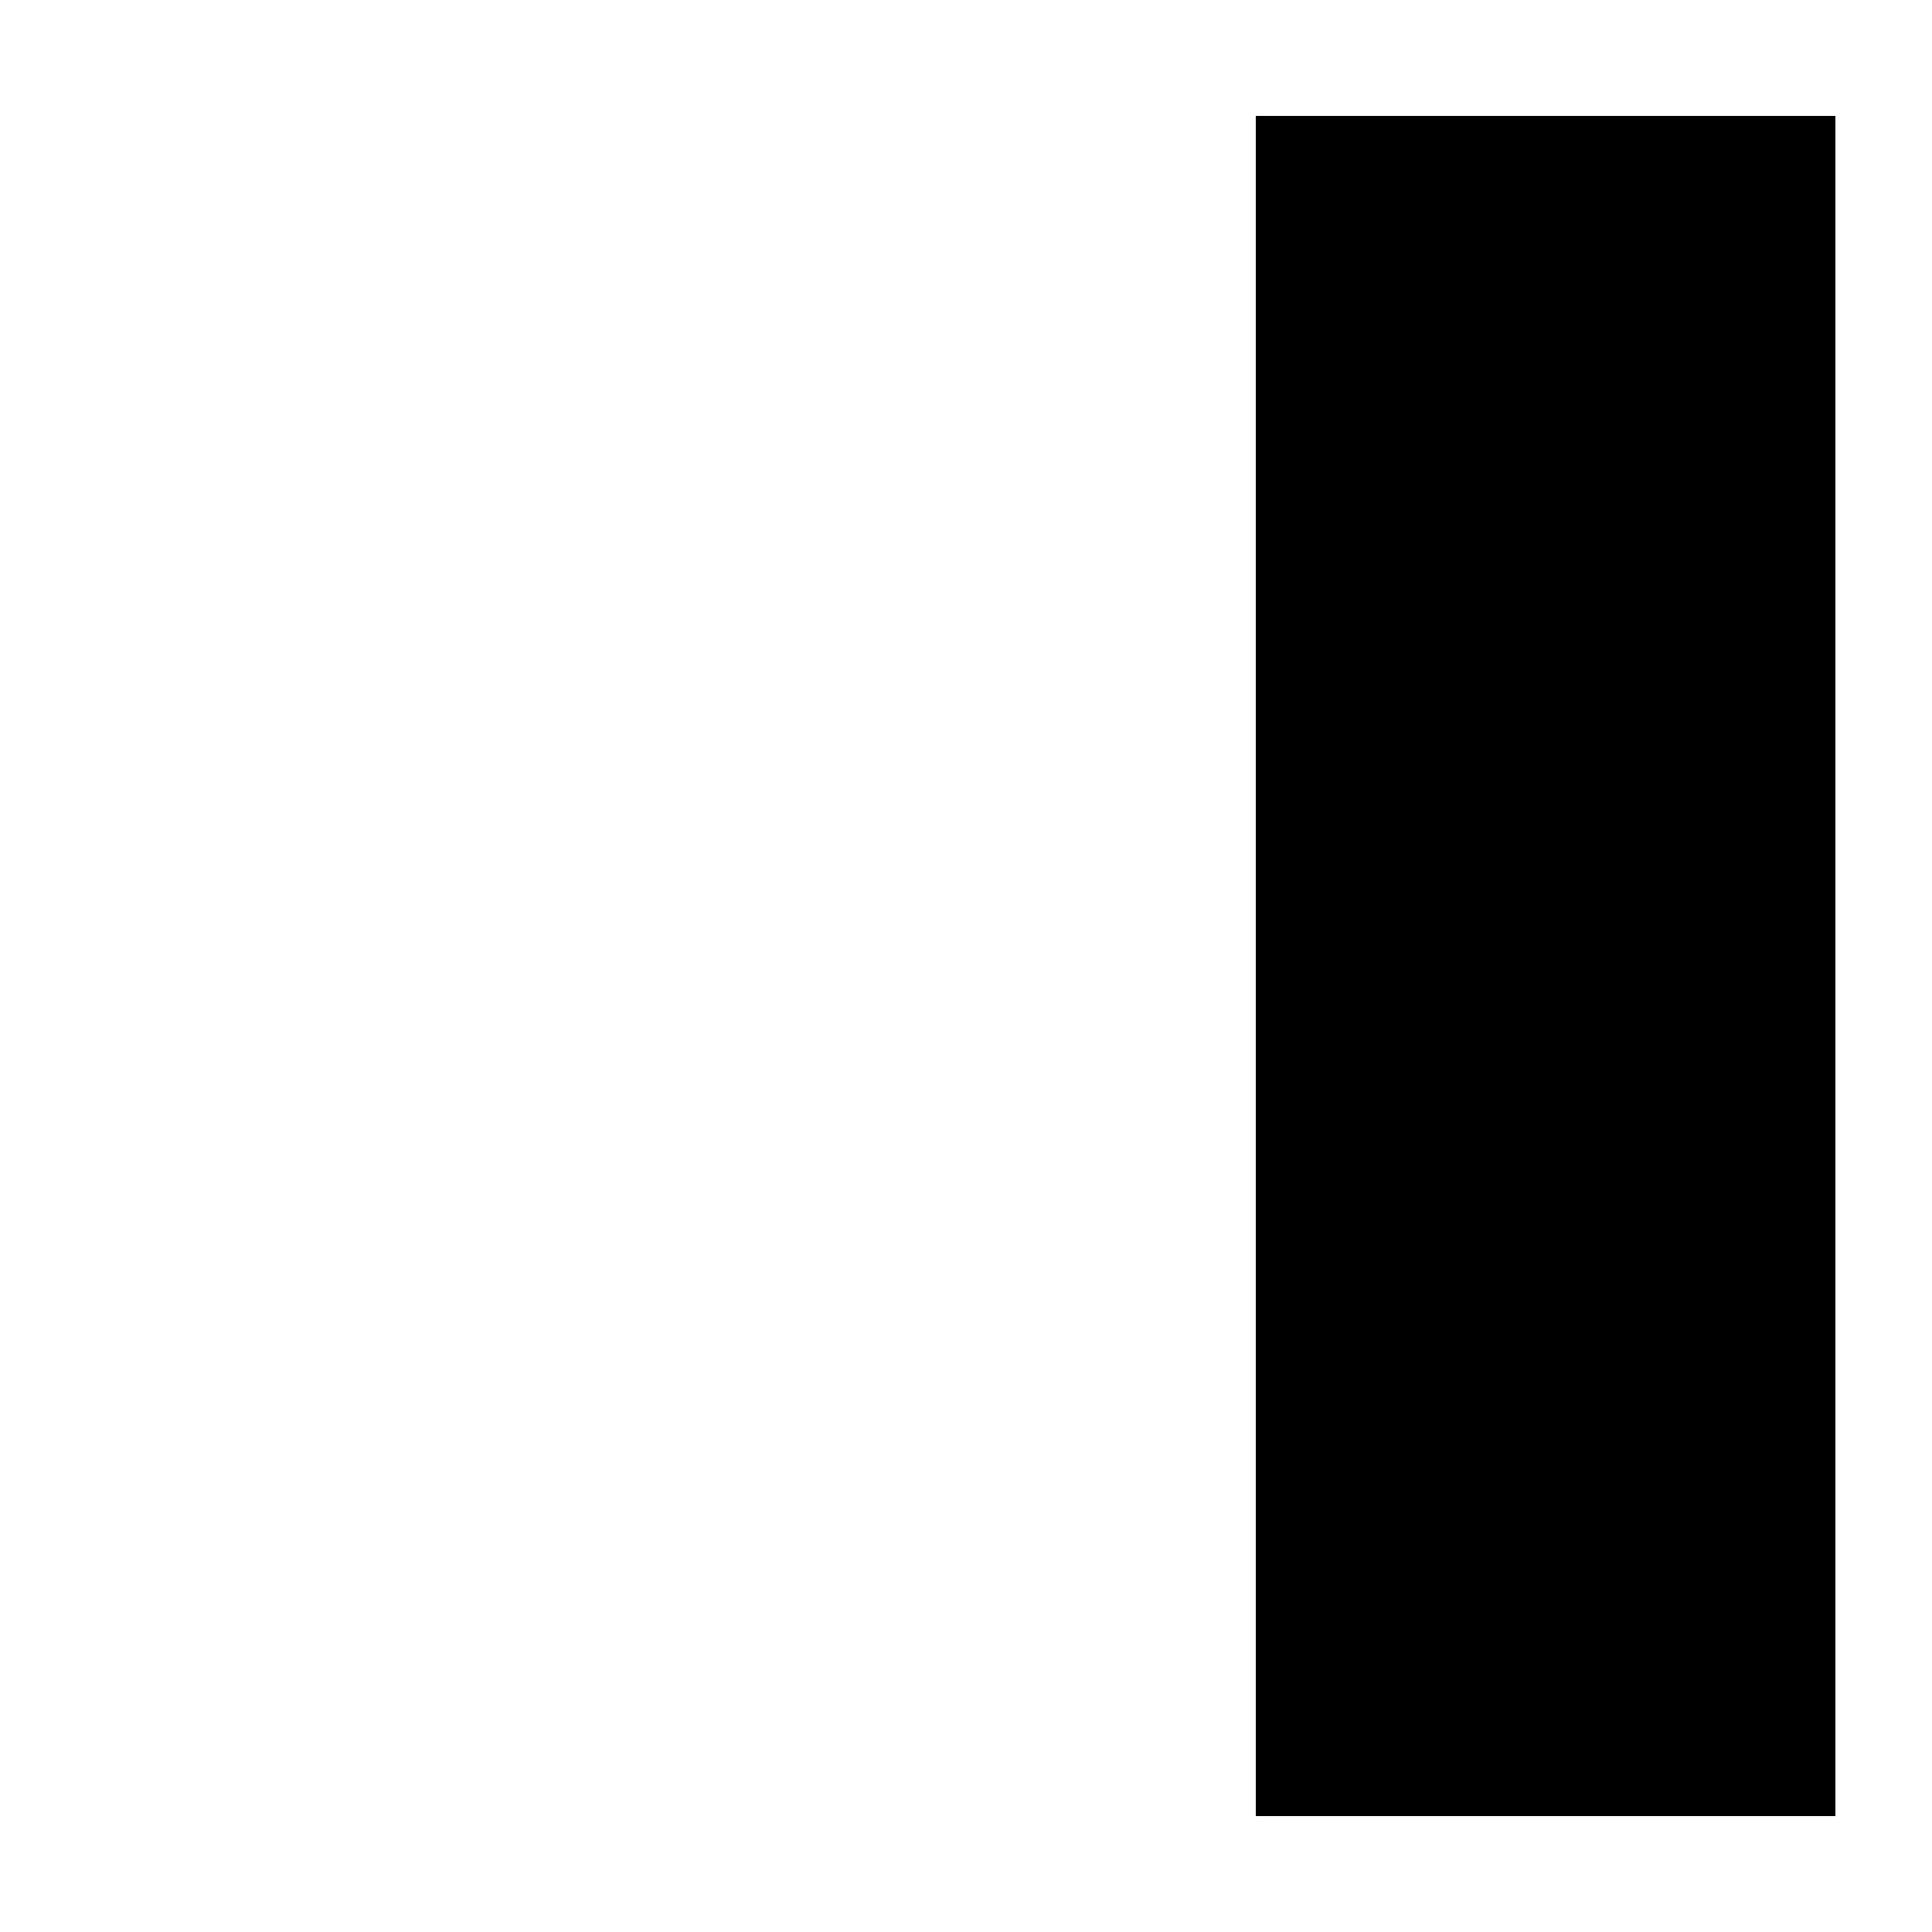
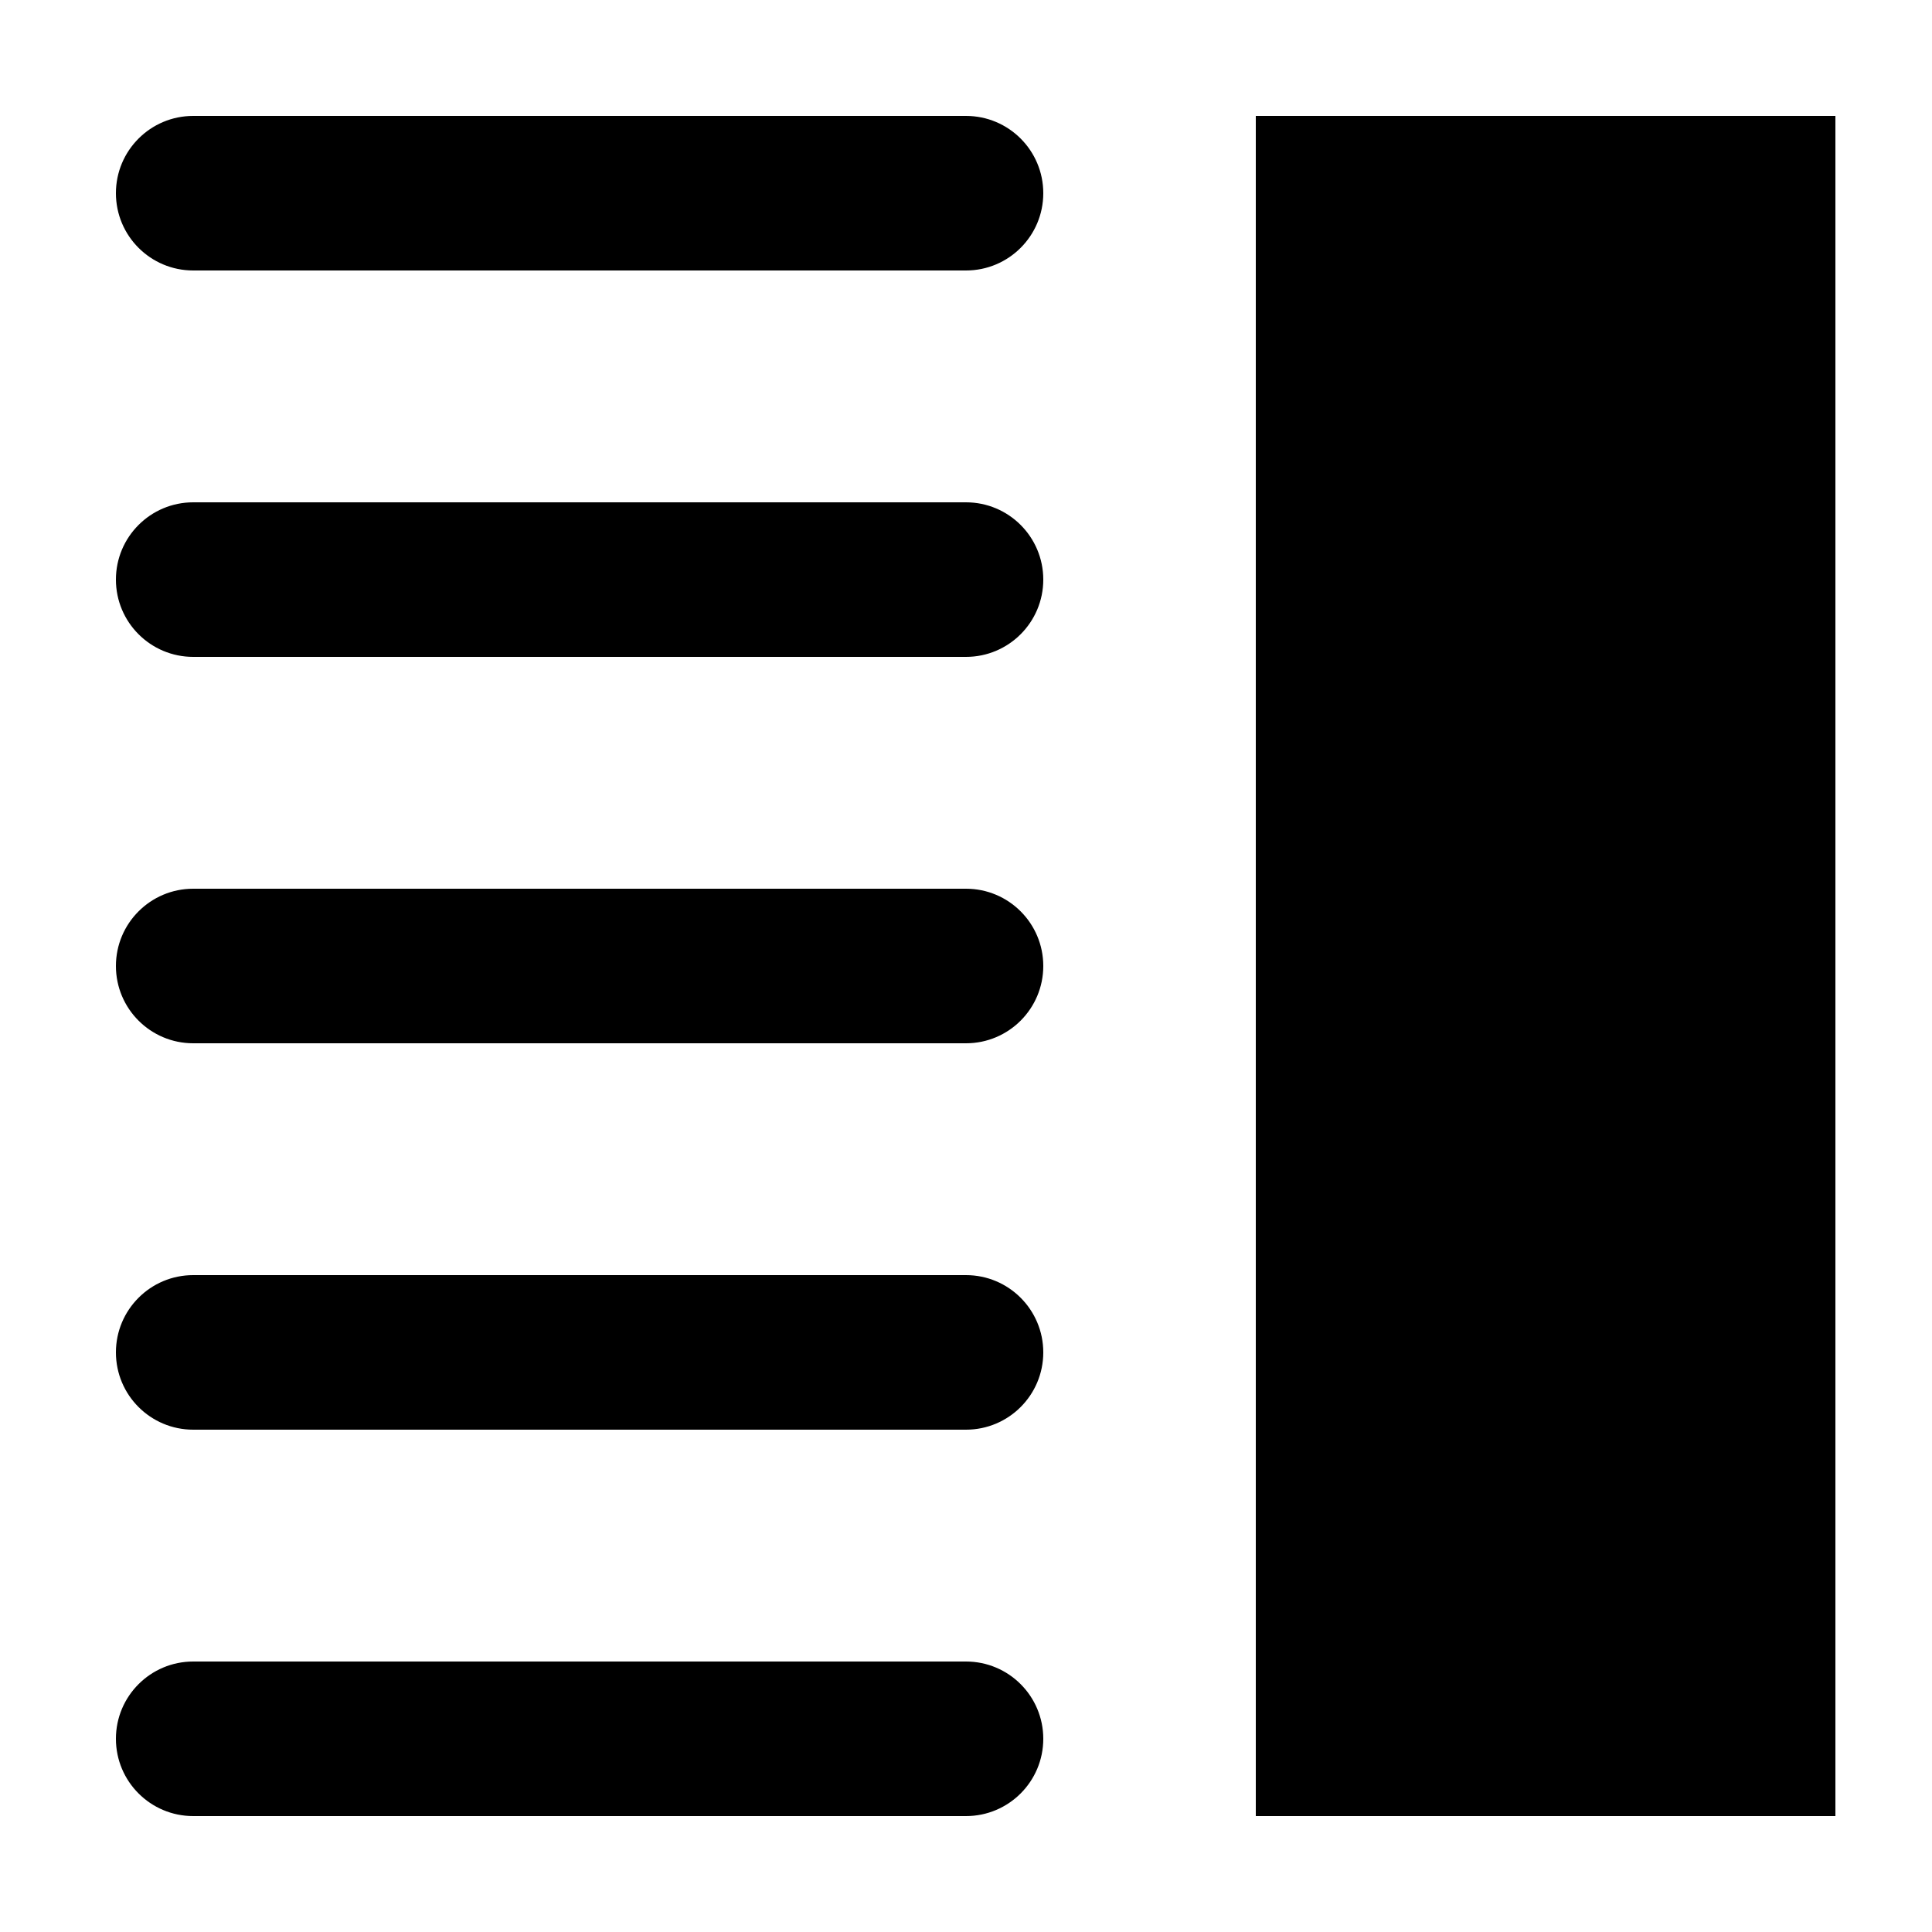
<svg xmlns="http://www.w3.org/2000/svg" viewBox="-1 -1 2 2" height="100px" width="100px">
  <g class="HaskellSvgIcons__preview" fill="black" stroke="none" stroke-width="0">
    <g>
-       <path fill="none" d="M -0.8,-0.88 A 8.0e-2,8.0e-2 0.0 1,0 -0.8,-0.72 L 0.0,-0.72 A 8.0e-2,8.0e-2 0.0 1,0 0.0,-0.88 Z" />
-       <path fill="none" d="M -0.8,-0.48 A 8.0e-2,8.0e-2 0.0 1,0 -0.8,-0.32 L 0.0,-0.32 A 8.0e-2,8.0e-2 0.0 1,0 0.0,-0.48 Z" />
-       <path fill="none" d="M -0.8,-8.0e-2 A 8.0e-2,8.0e-2 0.0 1,0 -0.8,8.0e-2 L 0.0,8.0e-2 A 8.0e-2,8.0e-2 0.0 1,0 0.0,-8.0e-2 Z" />
-       <path fill="none" d="M -0.8,0.32 A 8.0e-2,8.0e-2 0.0 1,0 -0.8,0.48 L 0.0,0.48 A 8.0e-2,8.0e-2 0.0 1,0 0.0,0.32 Z" />
-       <path fill="none" d="M -0.8,0.72 A 8.0e-2,8.0e-2 0.0 1,0 -0.8,0.88 L 0.0,0.88 A 8.0e-2,8.0e-2 0.0 1,0 0.0,0.72 Z" />
+       <path d="M -0.8,-0.88 A 8.0e-2,8.0e-2 0.0 1,0 -0.8,-0.72 L 0.0,-0.72 A 8.0e-2,8.0e-2 0.0 1,0 0.0,-0.88 Z" />
+       <path d="M -0.8,-0.48 A 8.0e-2,8.0e-2 0.0 1,0 -0.8,-0.32 L 0.0,-0.32 A 8.0e-2,8.0e-2 0.0 1,0 0.0,-0.48 Z" />
+       <path d="M -0.8,-8.0e-2 A 8.0e-2,8.0e-2 0.0 1,0 -0.8,8.0e-2 L 0.0,8.0e-2 A 8.0e-2,8.0e-2 0.0 1,0 0.0,-8.0e-2 Z" />
+       <path d="M -0.8,0.32 A 8.0e-2,8.0e-2 0.0 1,0 -0.8,0.48 L 0.0,0.48 A 8.0e-2,8.0e-2 0.0 1,0 0.0,0.32 Z" />
+       <path d="M -0.8,0.72 A 8.0e-2,8.0e-2 0.0 1,0 -0.8,0.88 L 0.0,0.88 A 8.0e-2,8.0e-2 0.0 1,0 0.0,0.72 Z" />
    </g>
    <path stroke-linejoin="round" transform="translate(0.1 0.0)" d="M 0.2,-0.88 L 0.8,-0.88 L 0.8,0.88 L 0.2,0.88 Z" />
  </g>
</svg>
